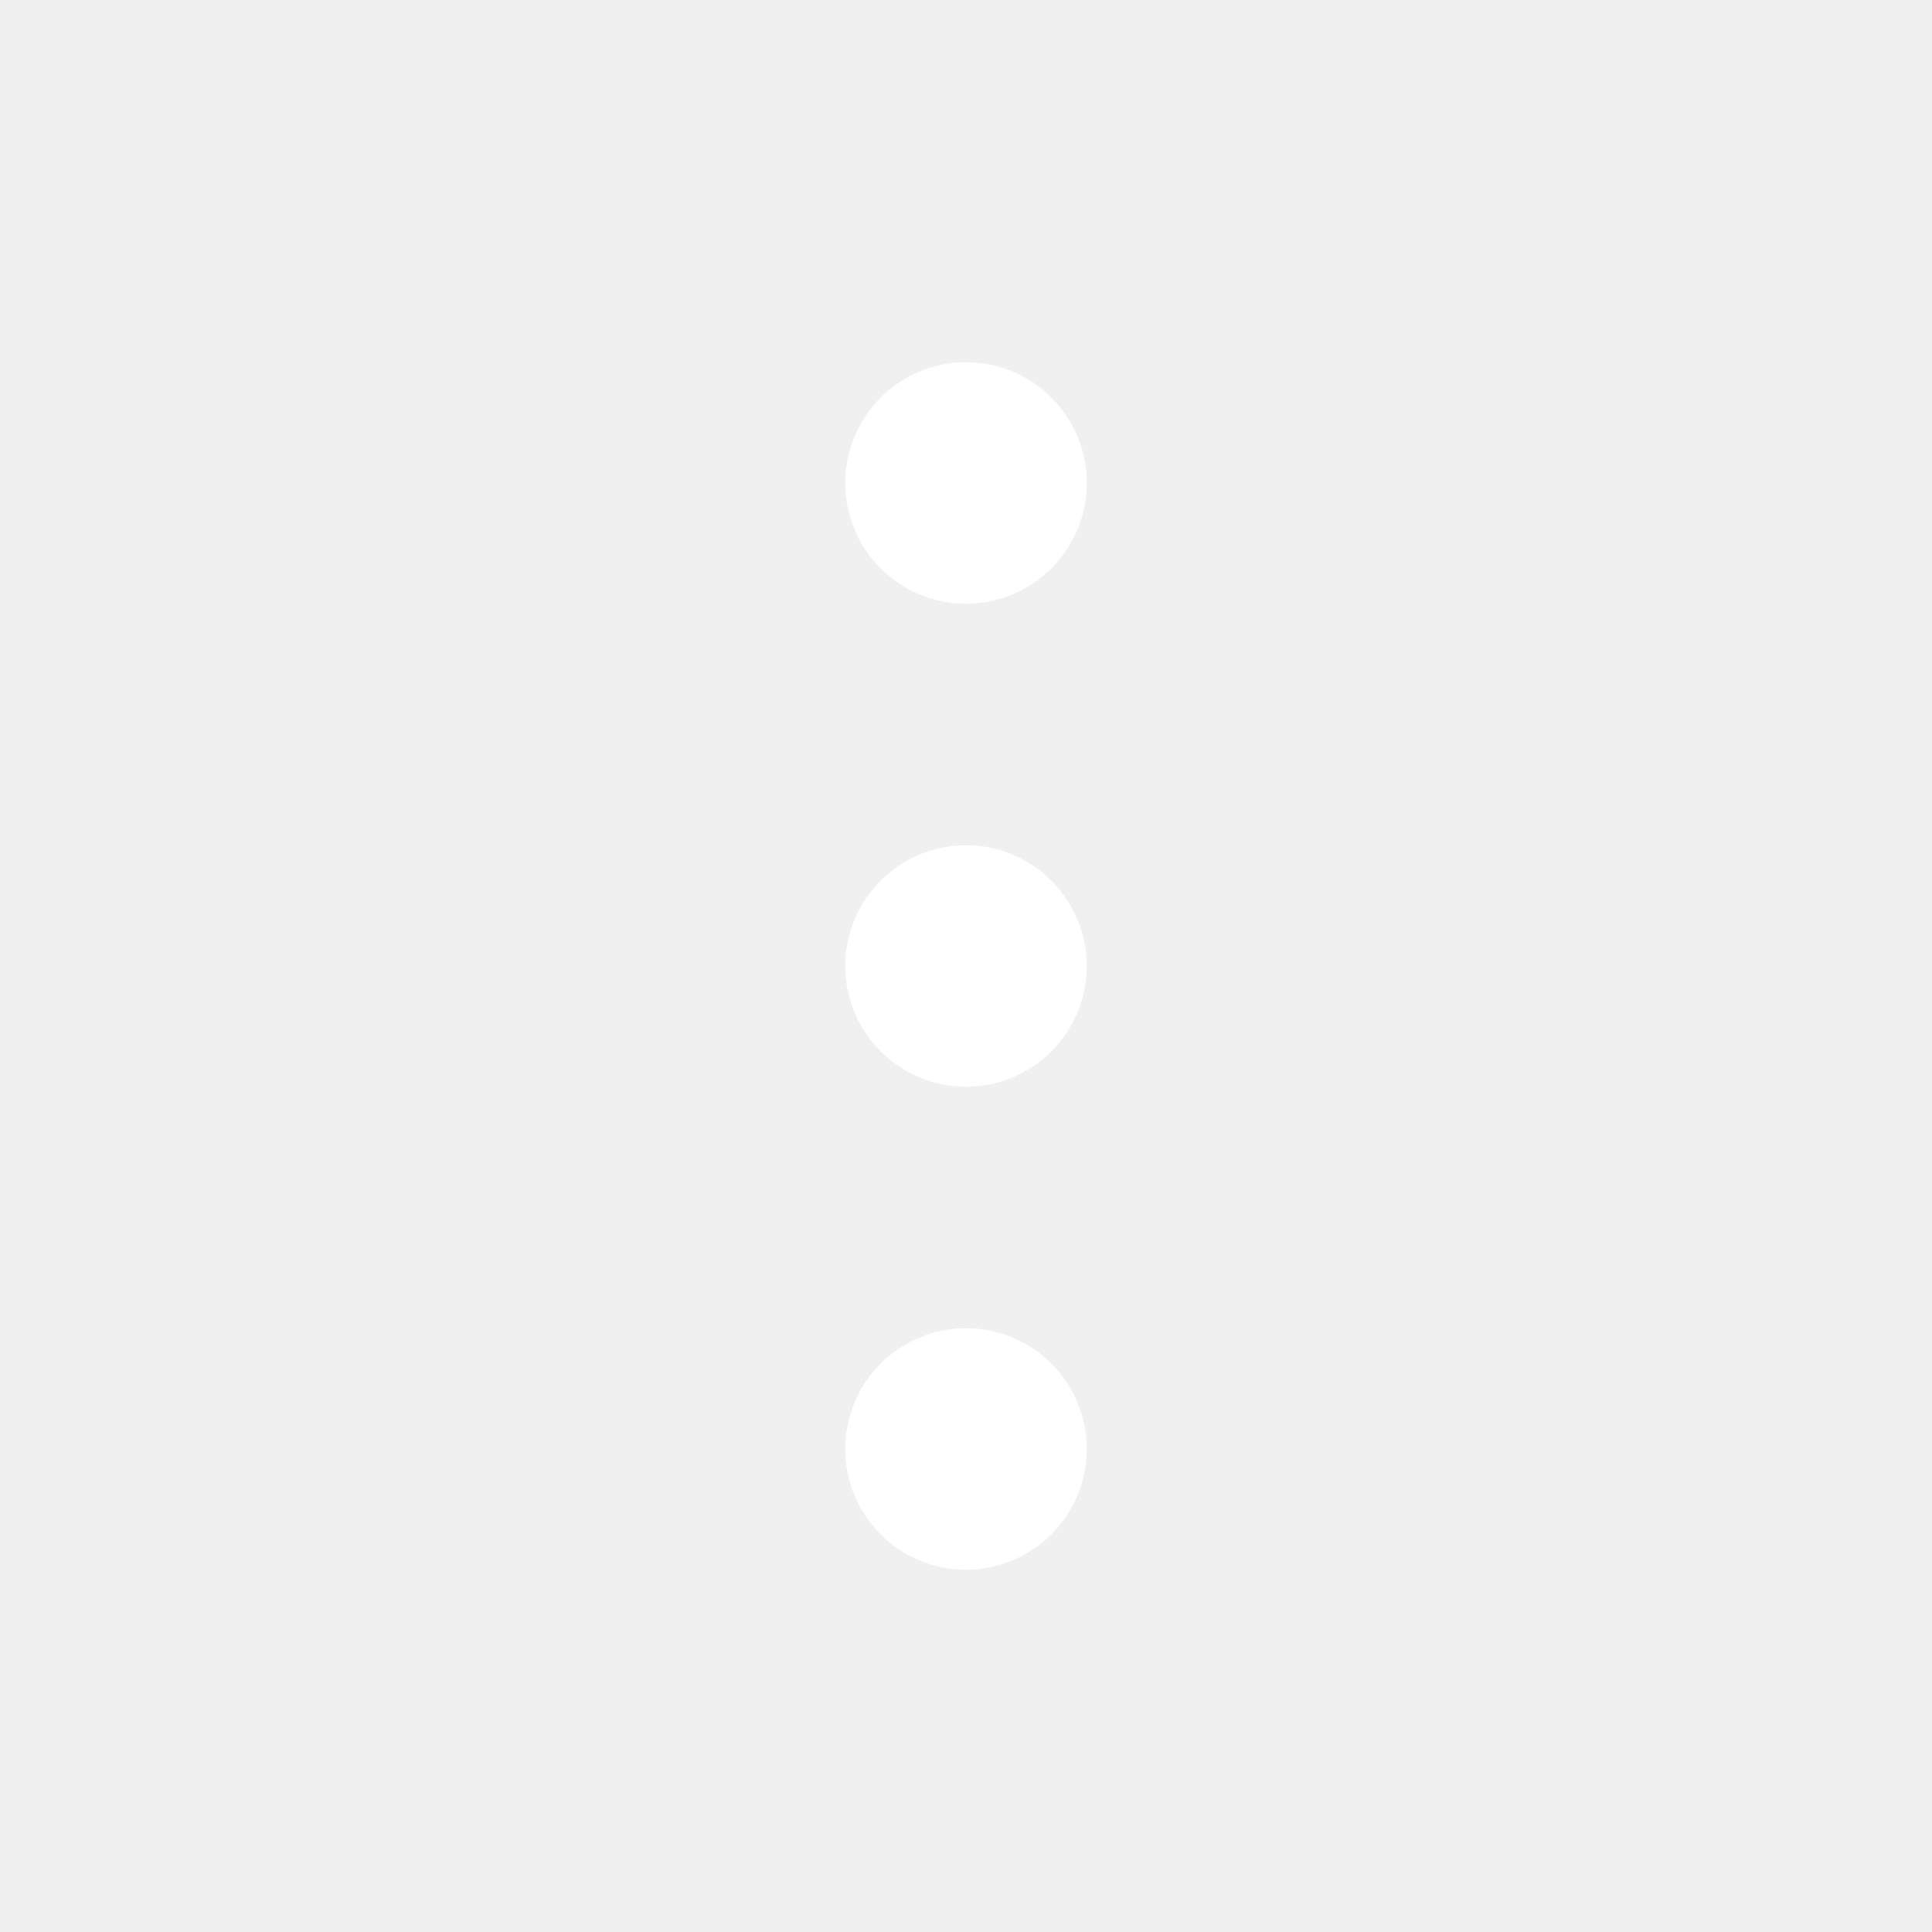
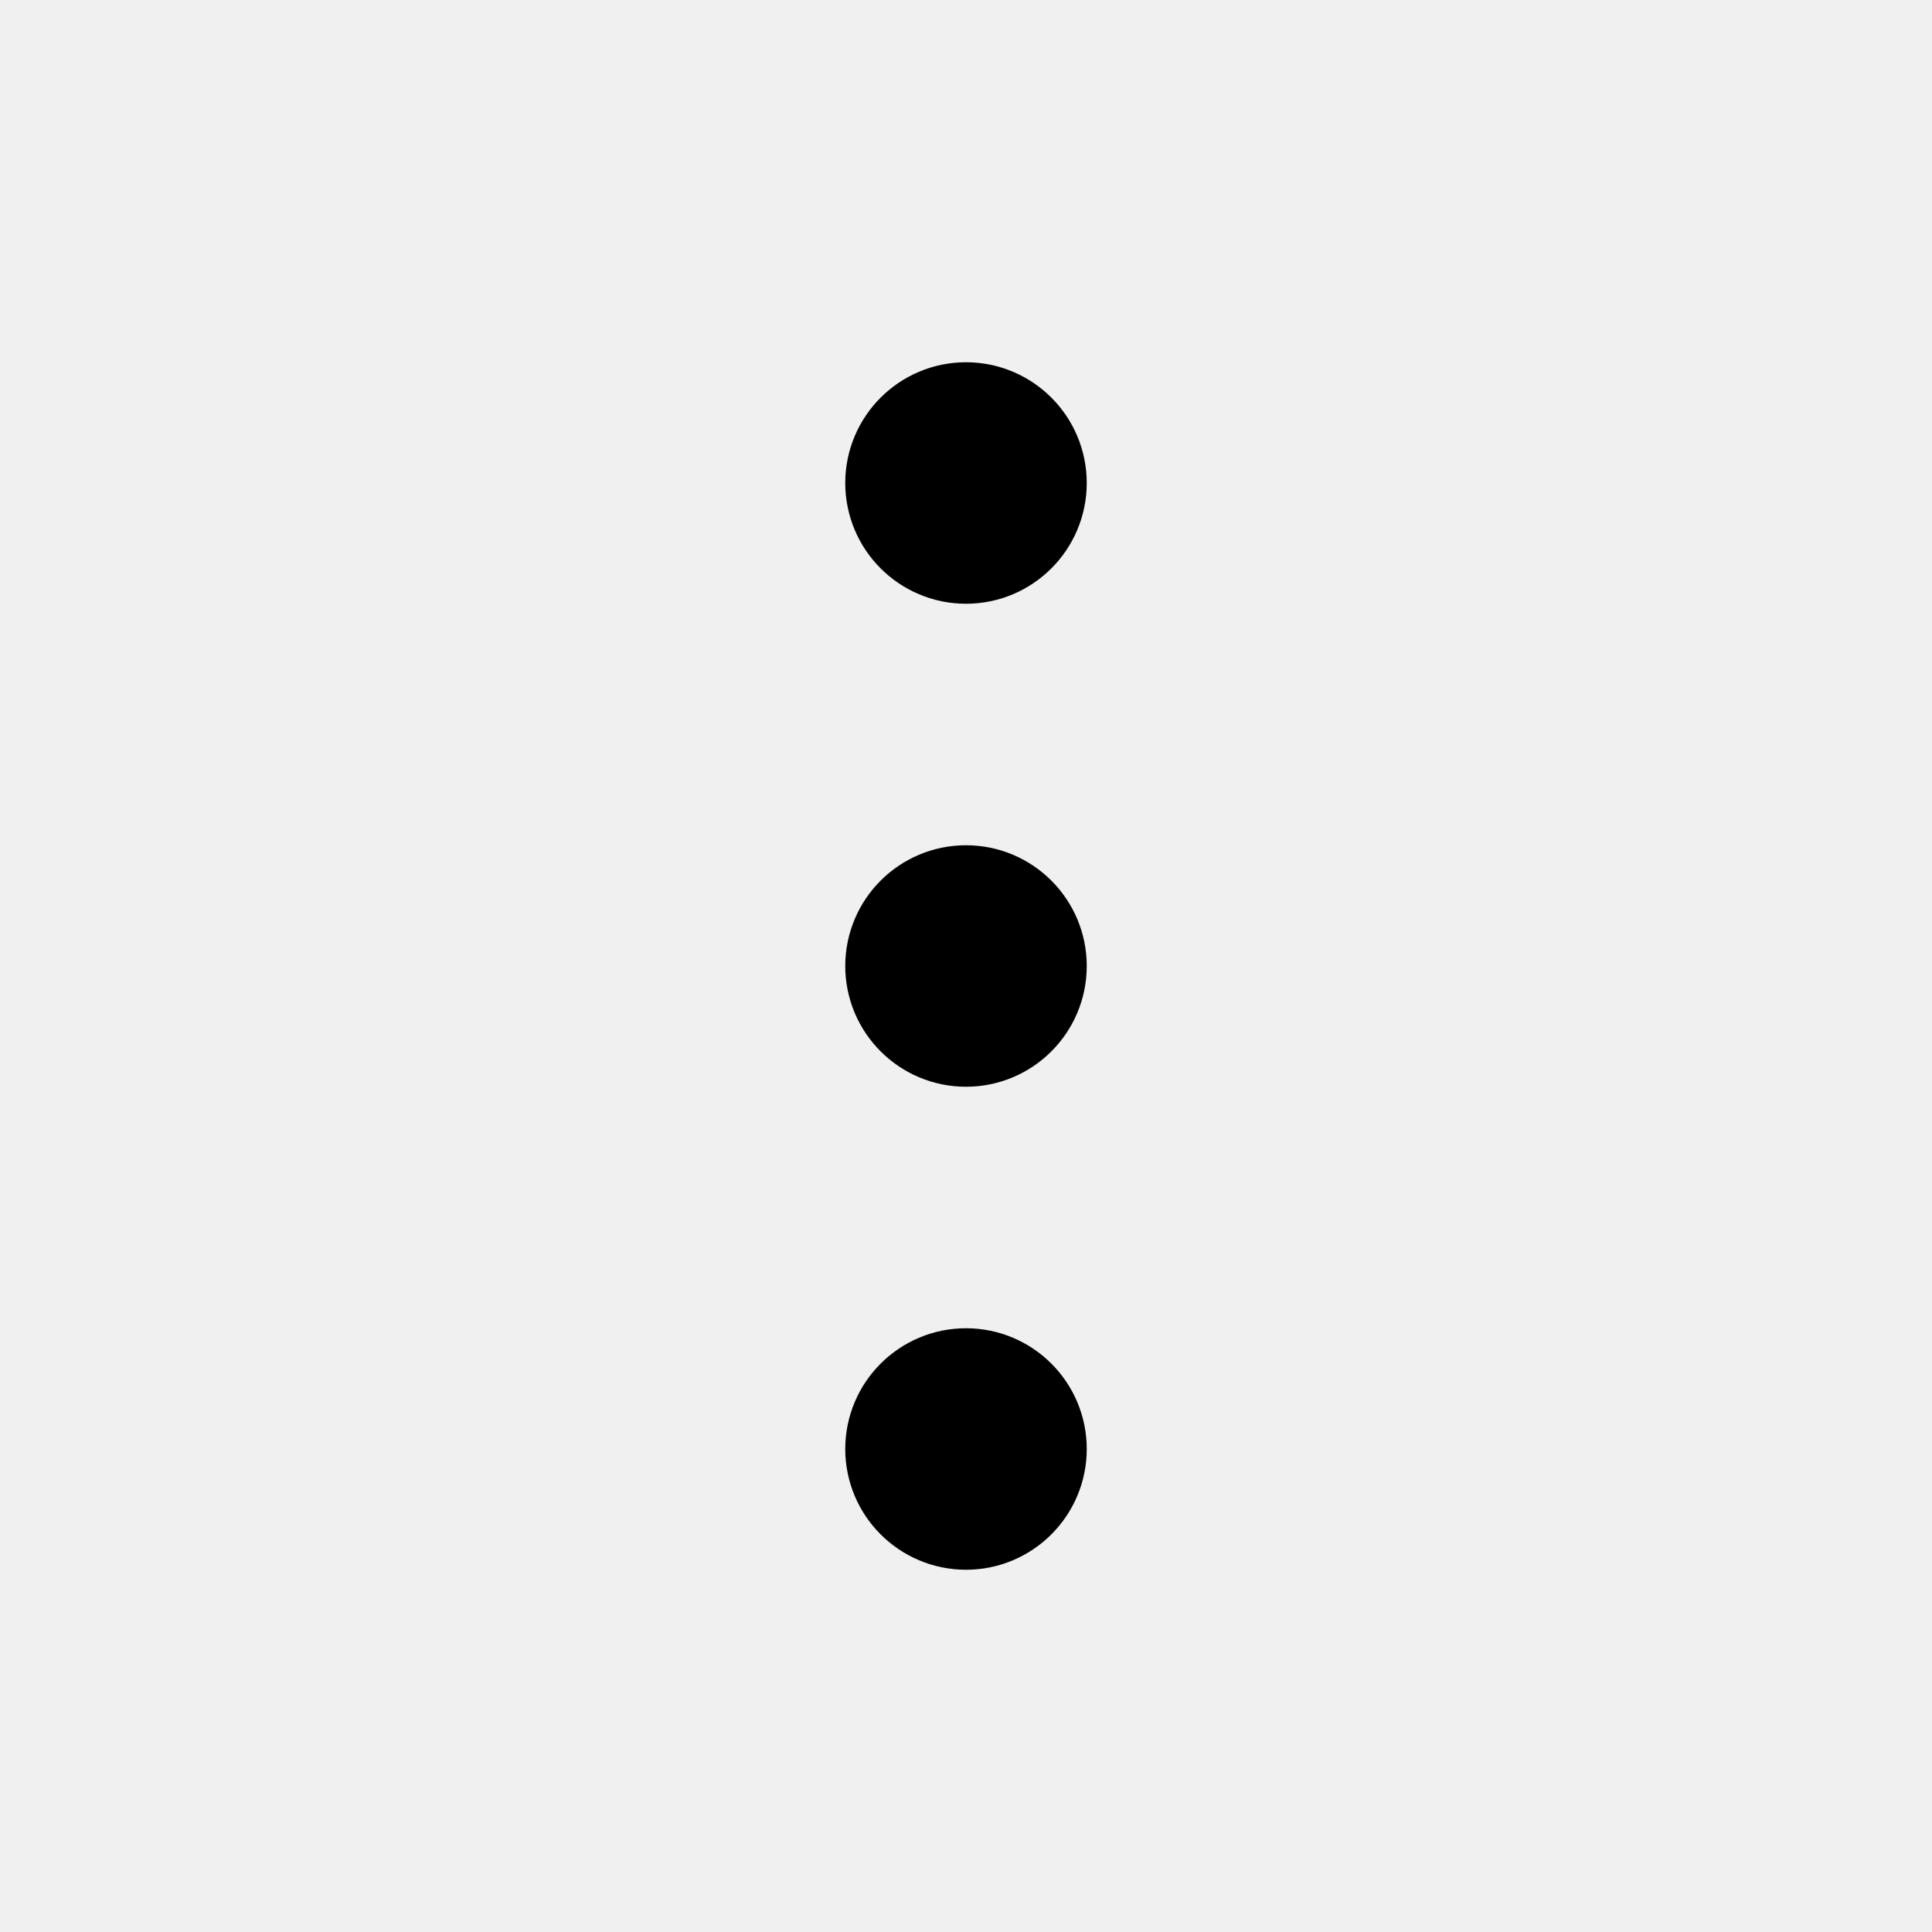
<svg xmlns="http://www.w3.org/2000/svg" width="24" height="24" viewBox="0 0 24 24" fill="none">
-   <path d="M12 6.75C11.586 6.75 11.25 6.414 11.25 6C11.25 5.586 11.586 5.25 12 5.25C12.414 5.25 12.75 5.586 12.75 6C12.75 6.414 12.414 6.75 12 6.75Z" stroke="#FFFFFF" stroke-width="1.5" stroke-linecap="round" stroke-linejoin="round" />
-   <path d="M12 12.75C11.586 12.75 11.25 12.414 11.25 12C11.25 11.586 11.586 11.25 12 11.25C12.414 11.25 12.75 11.586 12.75 12C12.75 12.414 12.414 12.75 12 12.75Z" stroke="#FFFFFF" stroke-width="1.5" stroke-linecap="round" stroke-linejoin="round" />
-   <path d="M12 18.75C11.586 18.75 11.25 18.414 11.25 18C11.25 17.586 11.586 17.25 12 17.25C12.414 17.25 12.75 17.586 12.75 18C12.75 18.414 12.414 18.75 12 18.75Z" stroke="#FFFFFF" stroke-width="1.5" stroke-linecap="round" stroke-linejoin="round" />
+   <path d="M12 6.75C11.586 6.75 11.25 6.414 11.25 6C11.25 5.586 11.586 5.25 12 5.25C12.414 5.25 12.75 5.586 12.75 6C12.75 6.414 12.414 6.75 12 6.75Z" stroke="#000000" stroke-width="1.5" stroke-linecap="round" stroke-linejoin="round" />
+   <path d="M12 12.75C11.586 12.75 11.25 12.414 11.25 12C11.25 11.586 11.586 11.25 12 11.25C12.414 11.25 12.75 11.586 12.75 12C12.75 12.414 12.414 12.75 12 12.75Z" stroke="#000000" stroke-width="1.5" stroke-linecap="round" stroke-linejoin="round" />
+   <path d="M12 18.75C11.586 18.75 11.25 18.414 11.25 18C11.25 17.586 11.586 17.25 12 17.25C12.414 17.25 12.75 17.586 12.75 18C12.75 18.414 12.414 18.75 12 18.75Z" stroke="#000000" stroke-width="1.5" stroke-linecap="round" stroke-linejoin="round" />
</svg>
